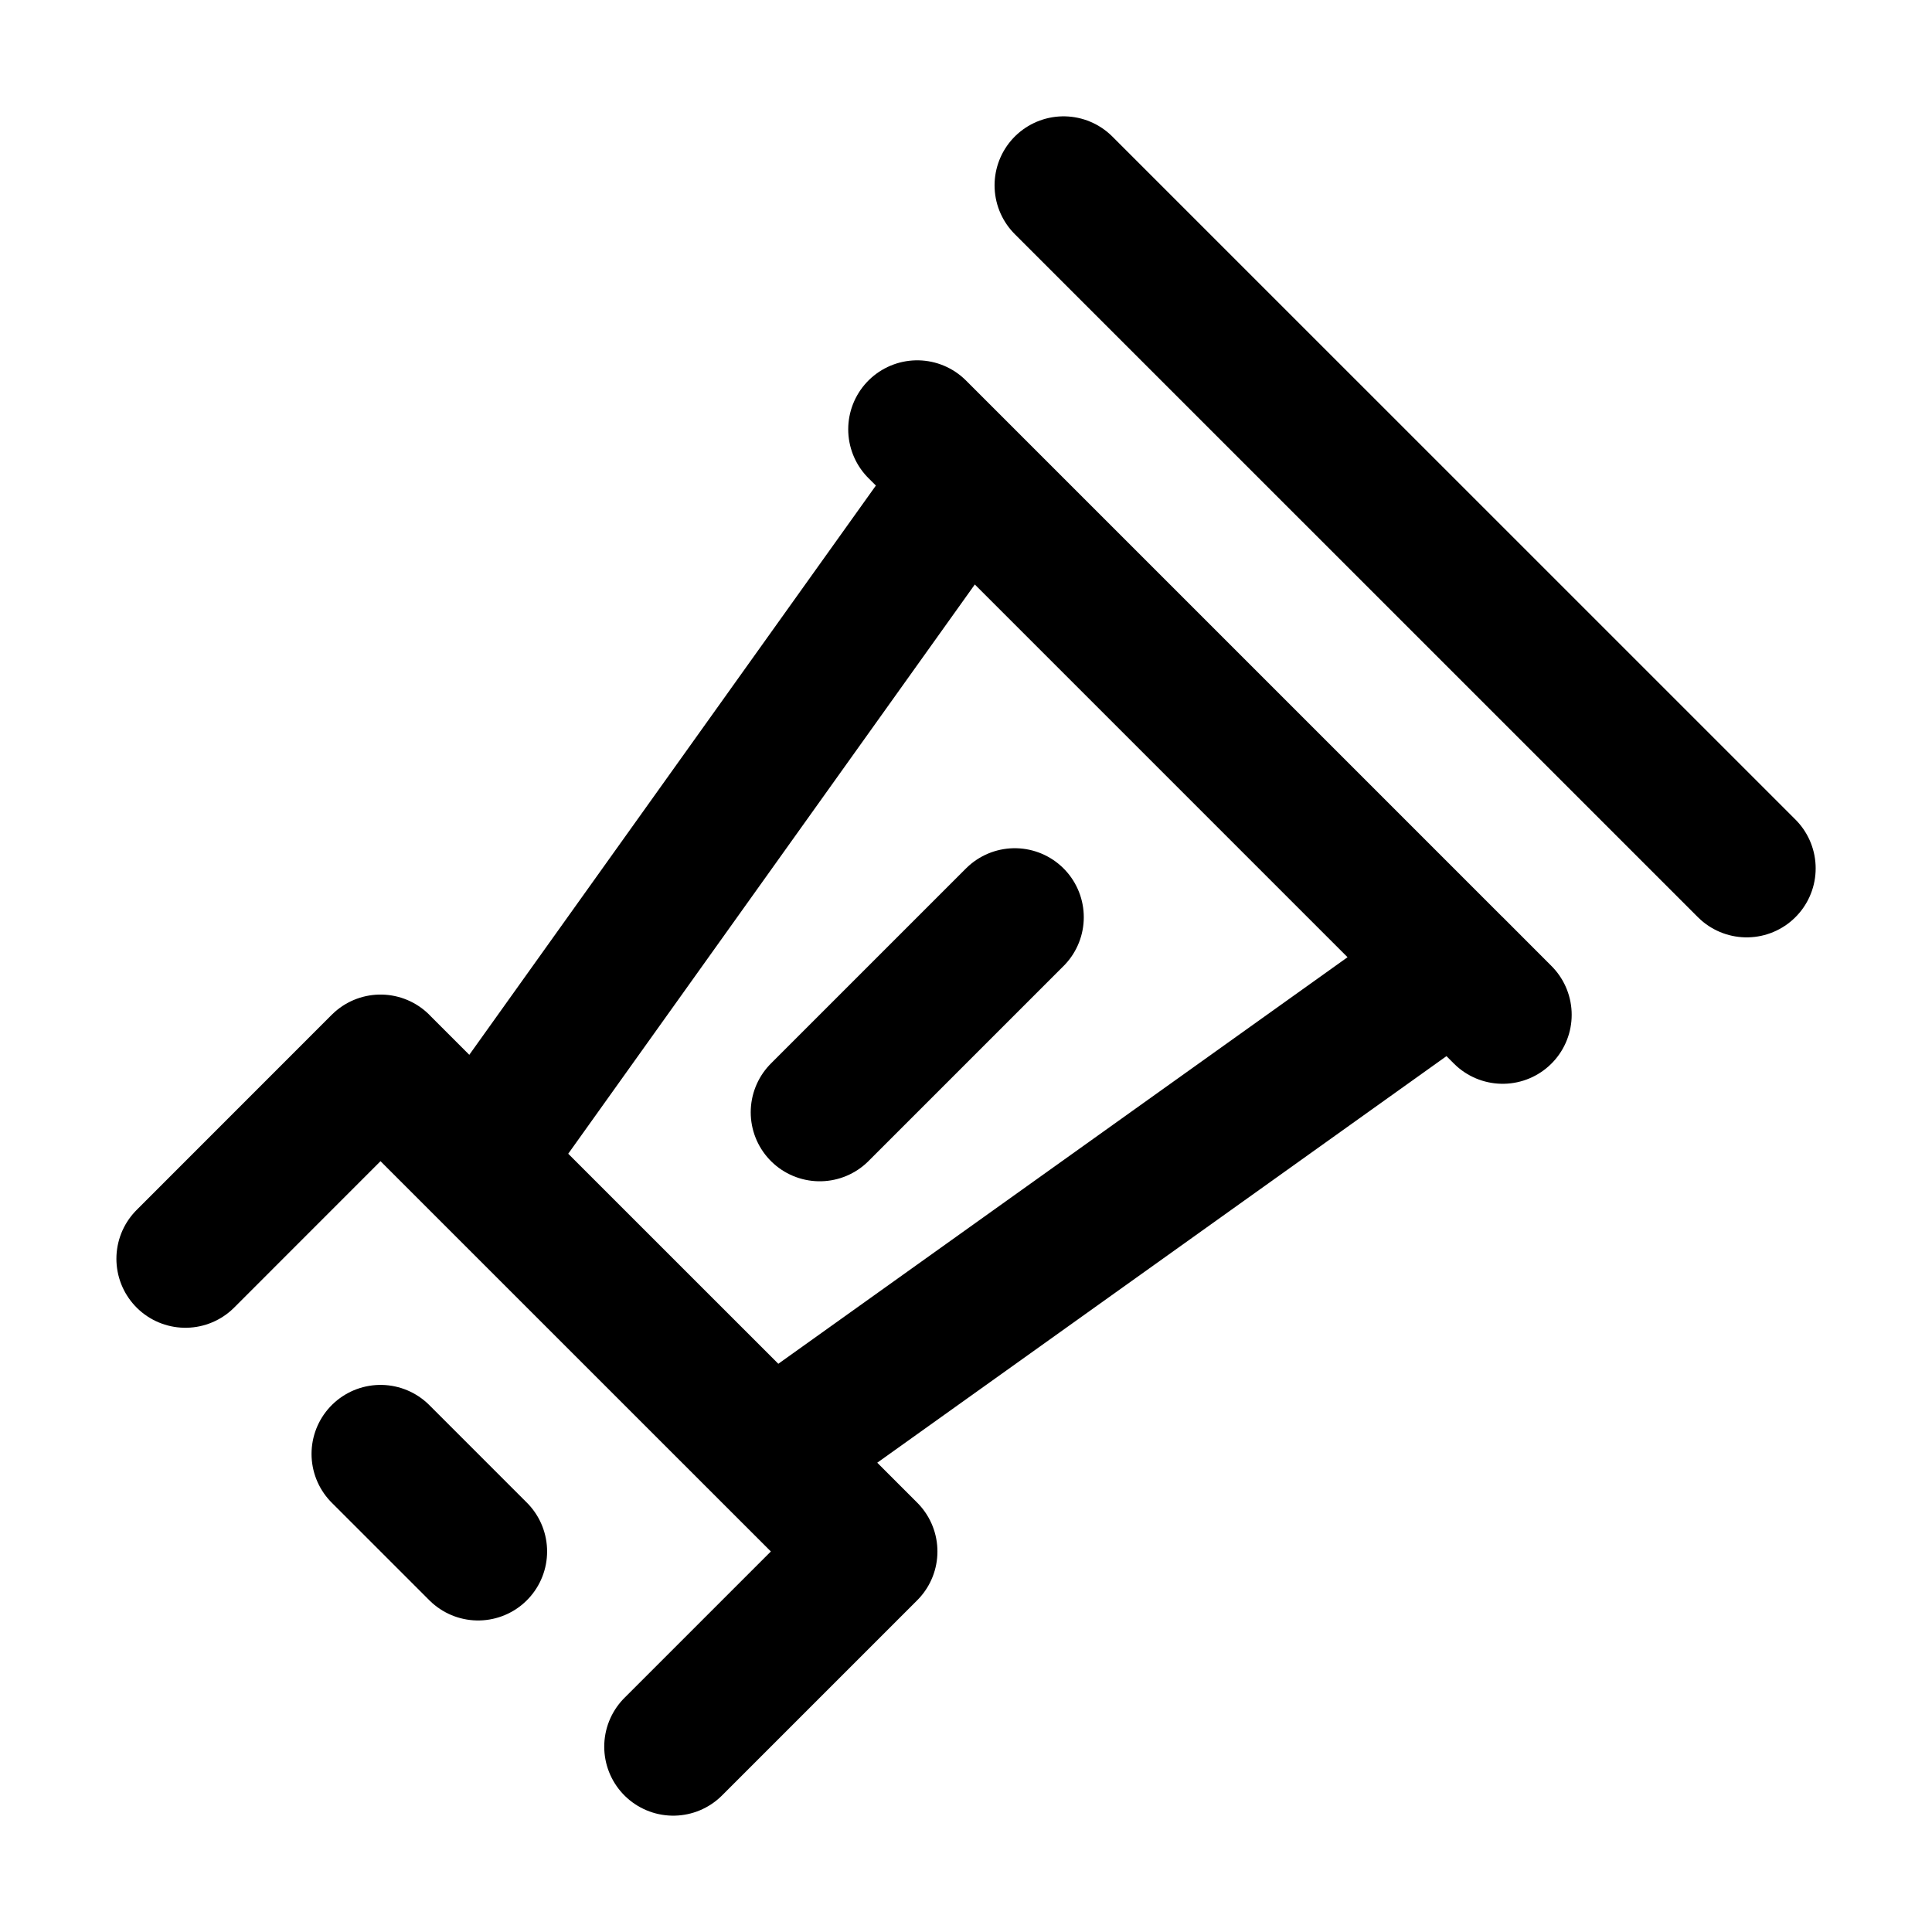
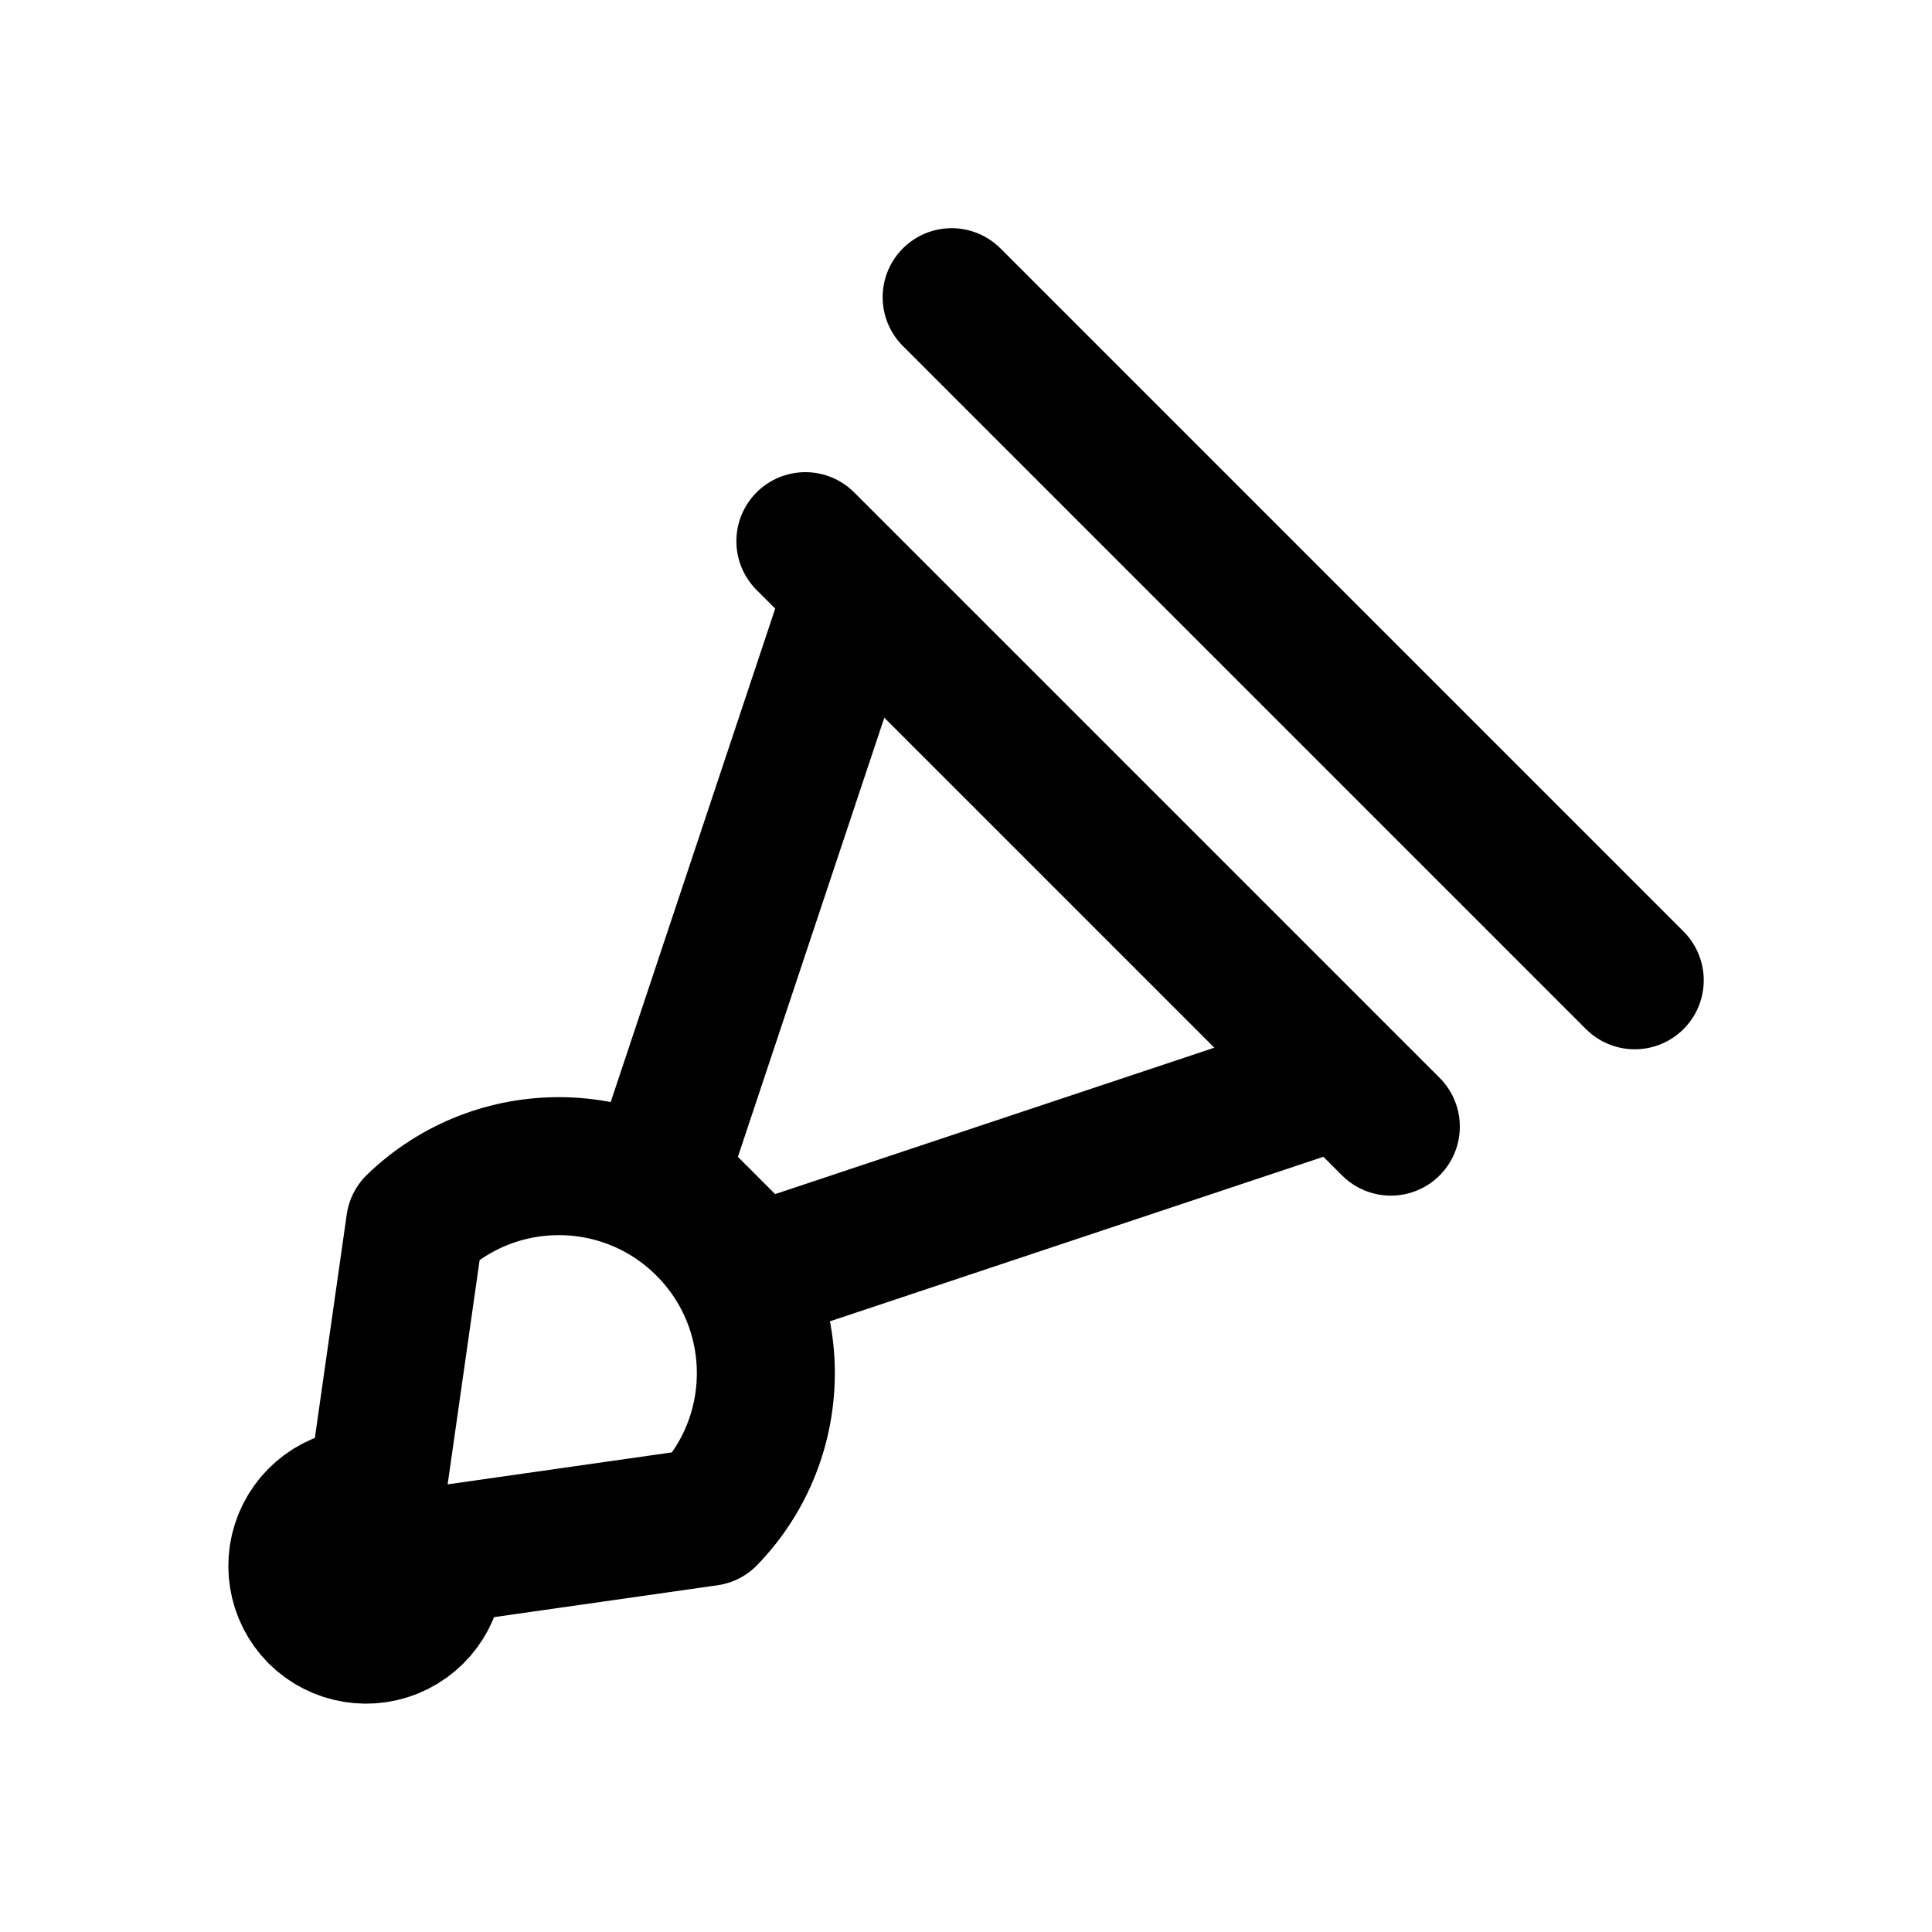
<svg xmlns="http://www.w3.org/2000/svg" width="28" height="28" viewBox="0 0 28 28">
-   <path d="m9.757 25.314 2.829-2.829zm-7.07-7.071 2.828-2.829zm2.828 2.828 1.414 1.414zm5.657 0 9.9-7.071.706.707-8.485-8.485.707.707-7.071 9.9Zm1.414 1.414-7.071-7.07zm12.728-9.9-9.9-9.899Zm-10.607.708L11.88 16.12z" style="fill:none;stroke:#000000;stroke-width:2;stroke-linecap:round;stroke-linejoin:round;-inkscape-stroke:none" />
+   <path fill="none" stroke="#e6edf3" stroke-width="2" d="M4.6 23.4a1 1 0 0 0 1.695-.85l3.962-.565a3 3 0 0 0-4.242-4.242l-.565 3.962A1 1 0 0 0 4.6 23.4m6.364-4.95 8.486-2.829.707.707-8.485-8.485.707.707-2.829 8.486zm12.728-4.243-9.9-9.9z" style="stroke:#000000;stroke-linecap:round;stroke-linejoin:round;-inkscape-stroke:none" />
</svg>
